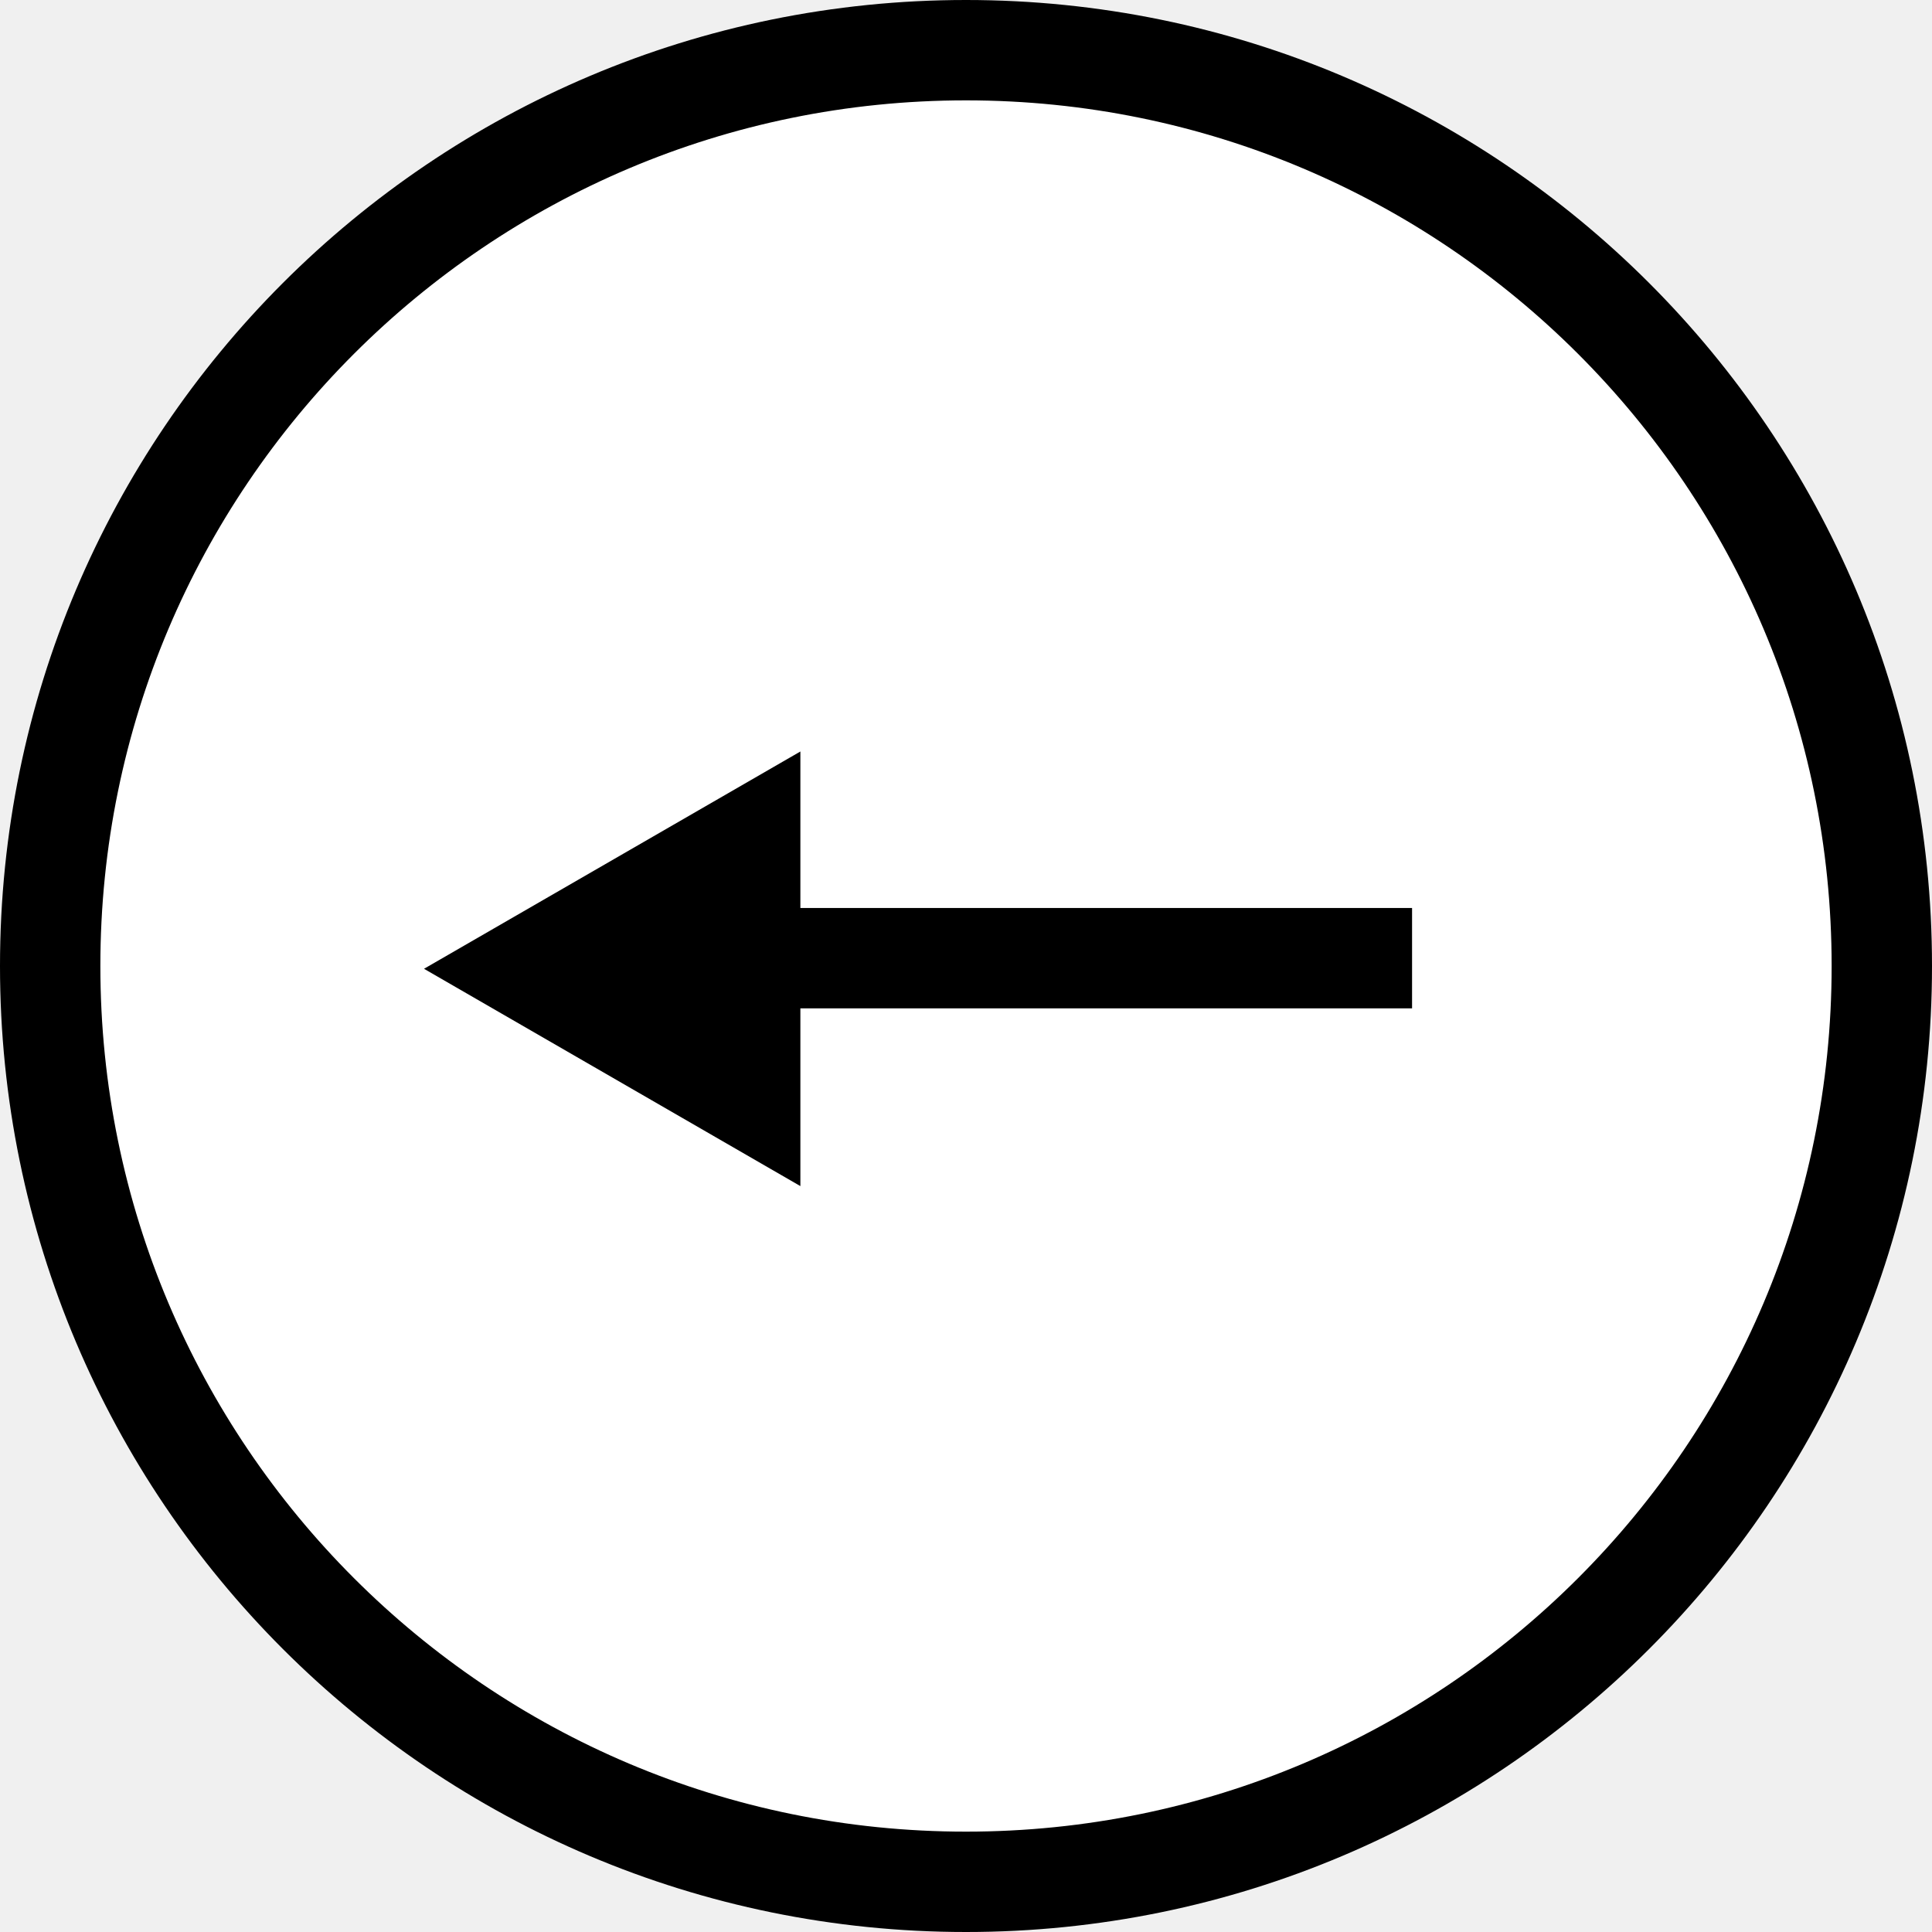
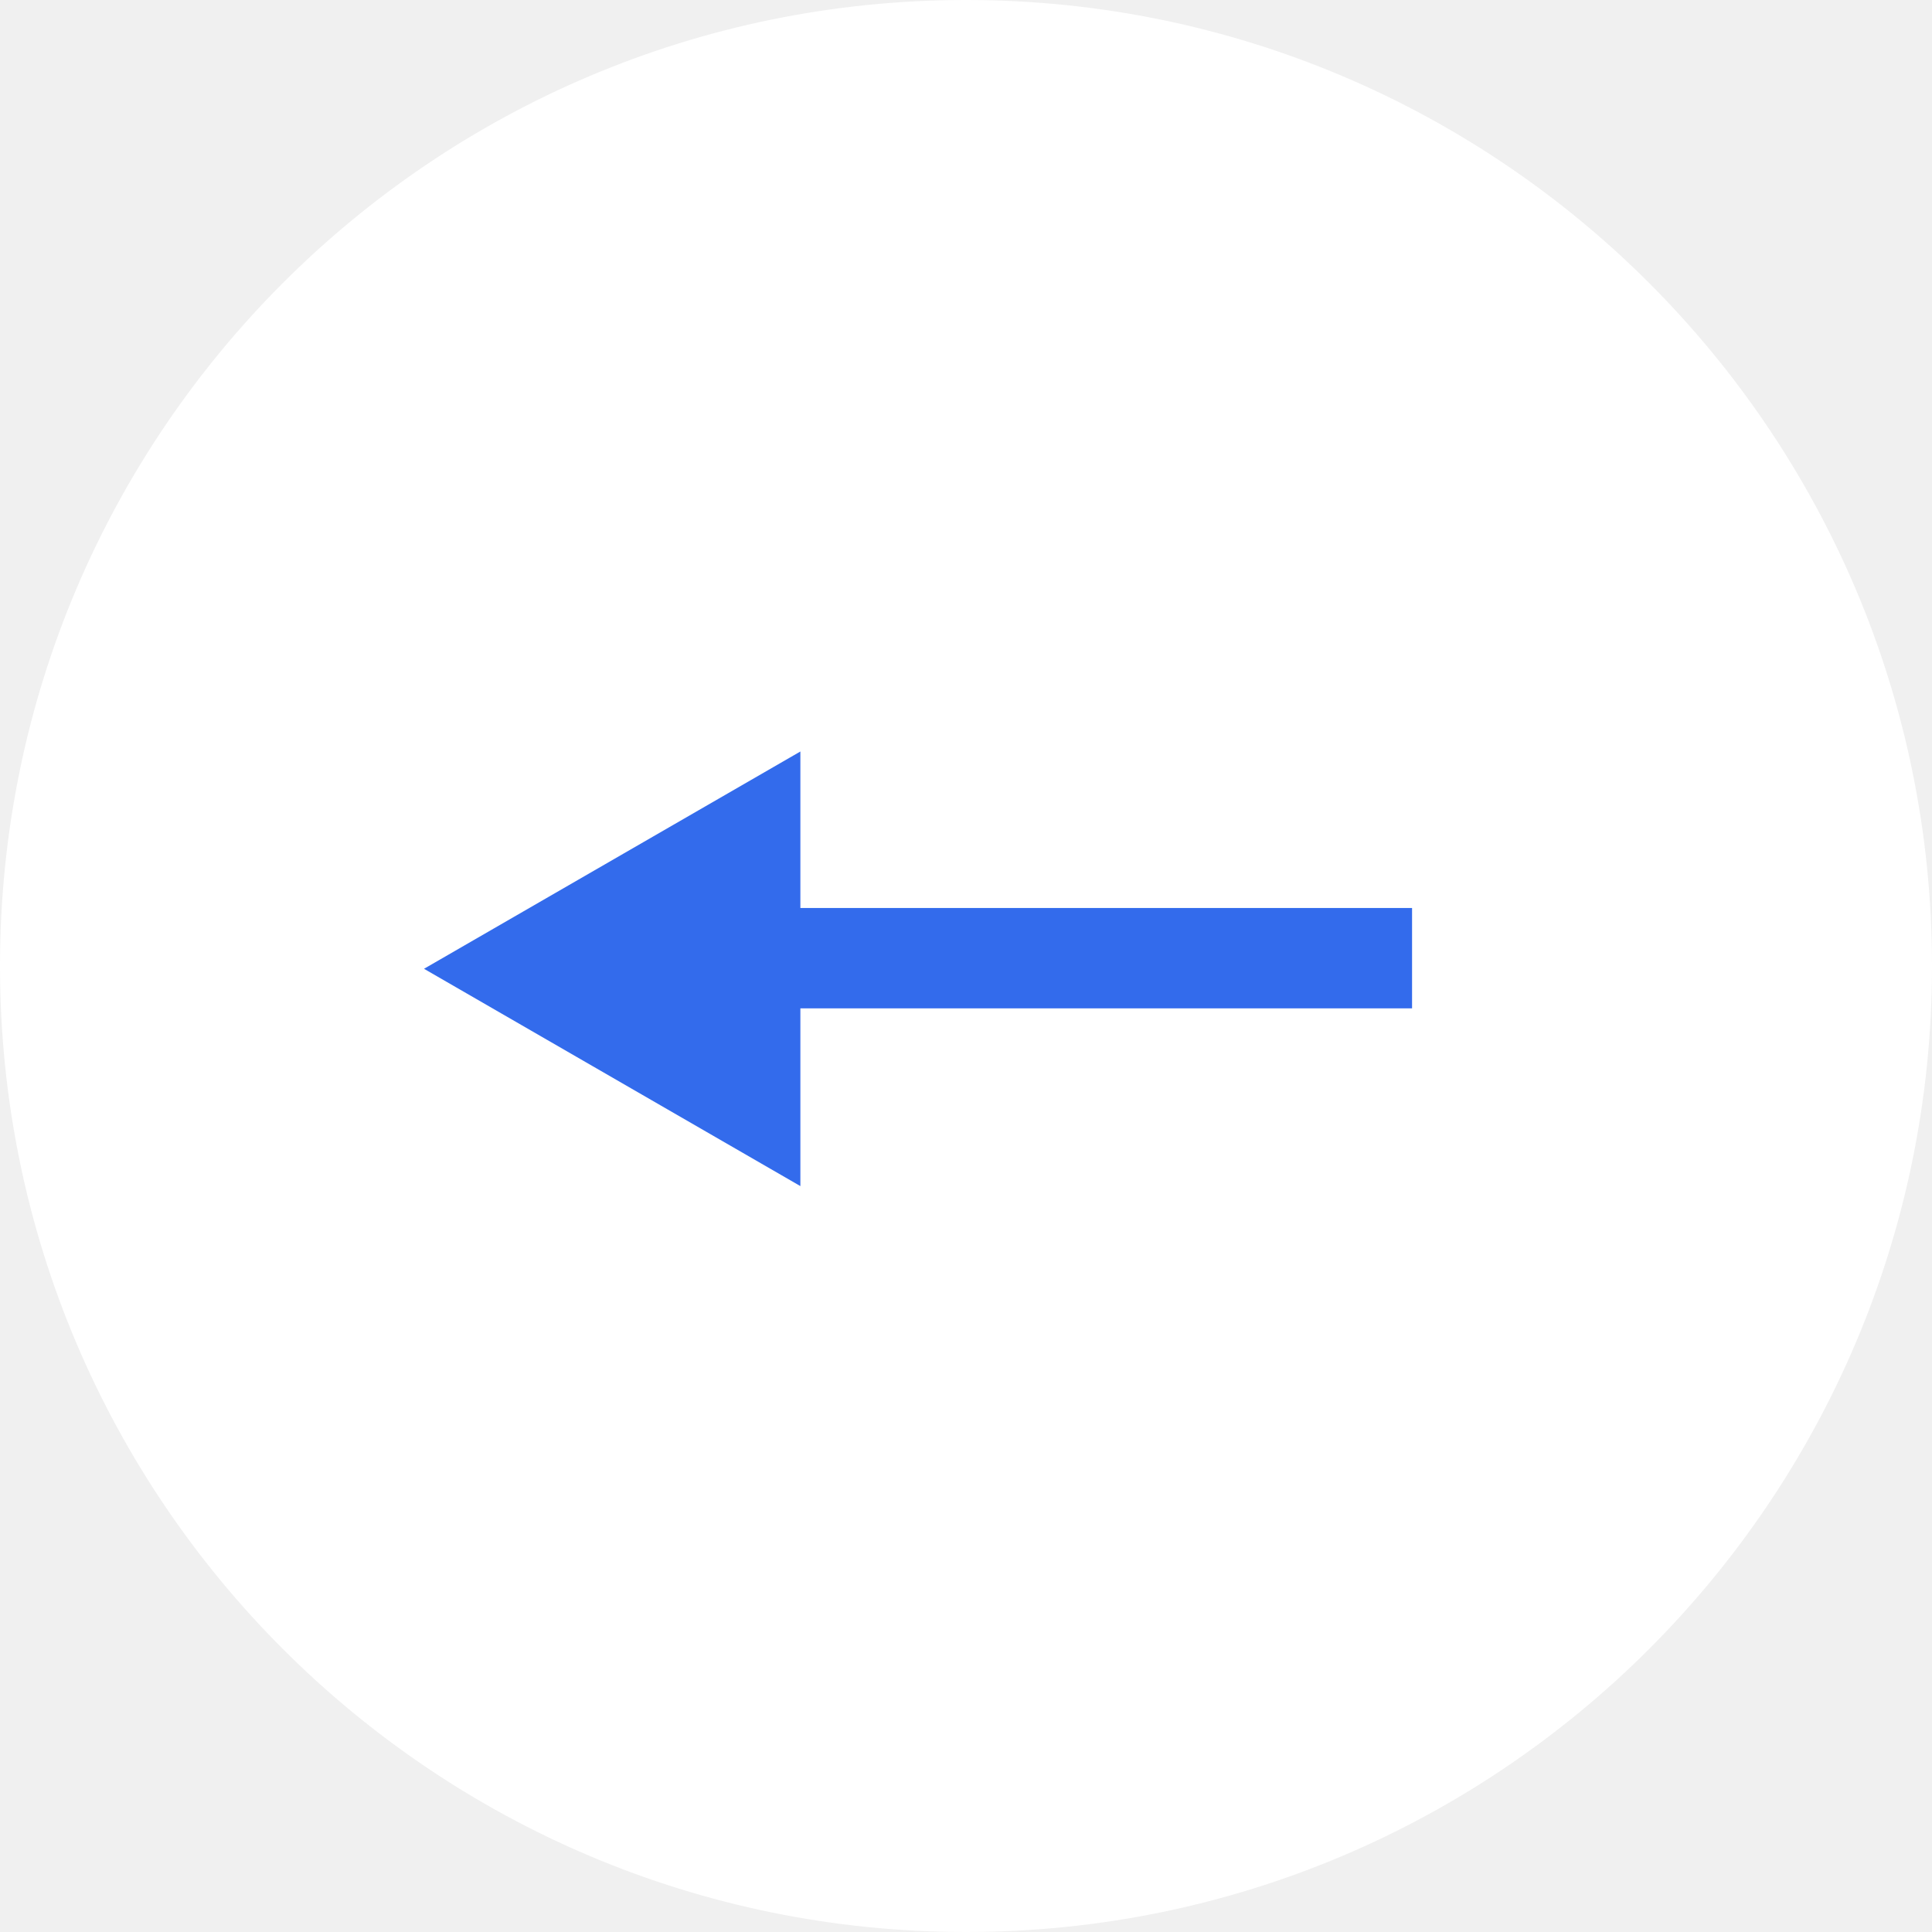
<svg xmlns="http://www.w3.org/2000/svg" width="77" height="77" viewBox="0 0 77 77" fill="none">
-   <circle cx="38.5" cy="38.5" r="36.5" transform="matrix(-1 0 0 1 77 0)" fill="white" stroke="black" stroke-width="4" />
-   <path d="M56.278 38.188L30.149 38.188" stroke="black" stroke-width="4" />
-   <path d="M16.899 38.611L31.899 29.951L31.899 47.272L16.899 38.611Z" fill="black" />
+   <circle cx="38.5" cy="38.5" r="38.5" transform="matrix(-1 0 0 1 77 0)" fill="white" />
+   <path d="M56.278 38.188L30.149 38.188" stroke="#336BEC" stroke-width="4" />
+   <path d="M16.899 38.611L31.899 29.951L31.899 47.272L16.899 38.611Z" fill="#336BEC" />
</svg>
